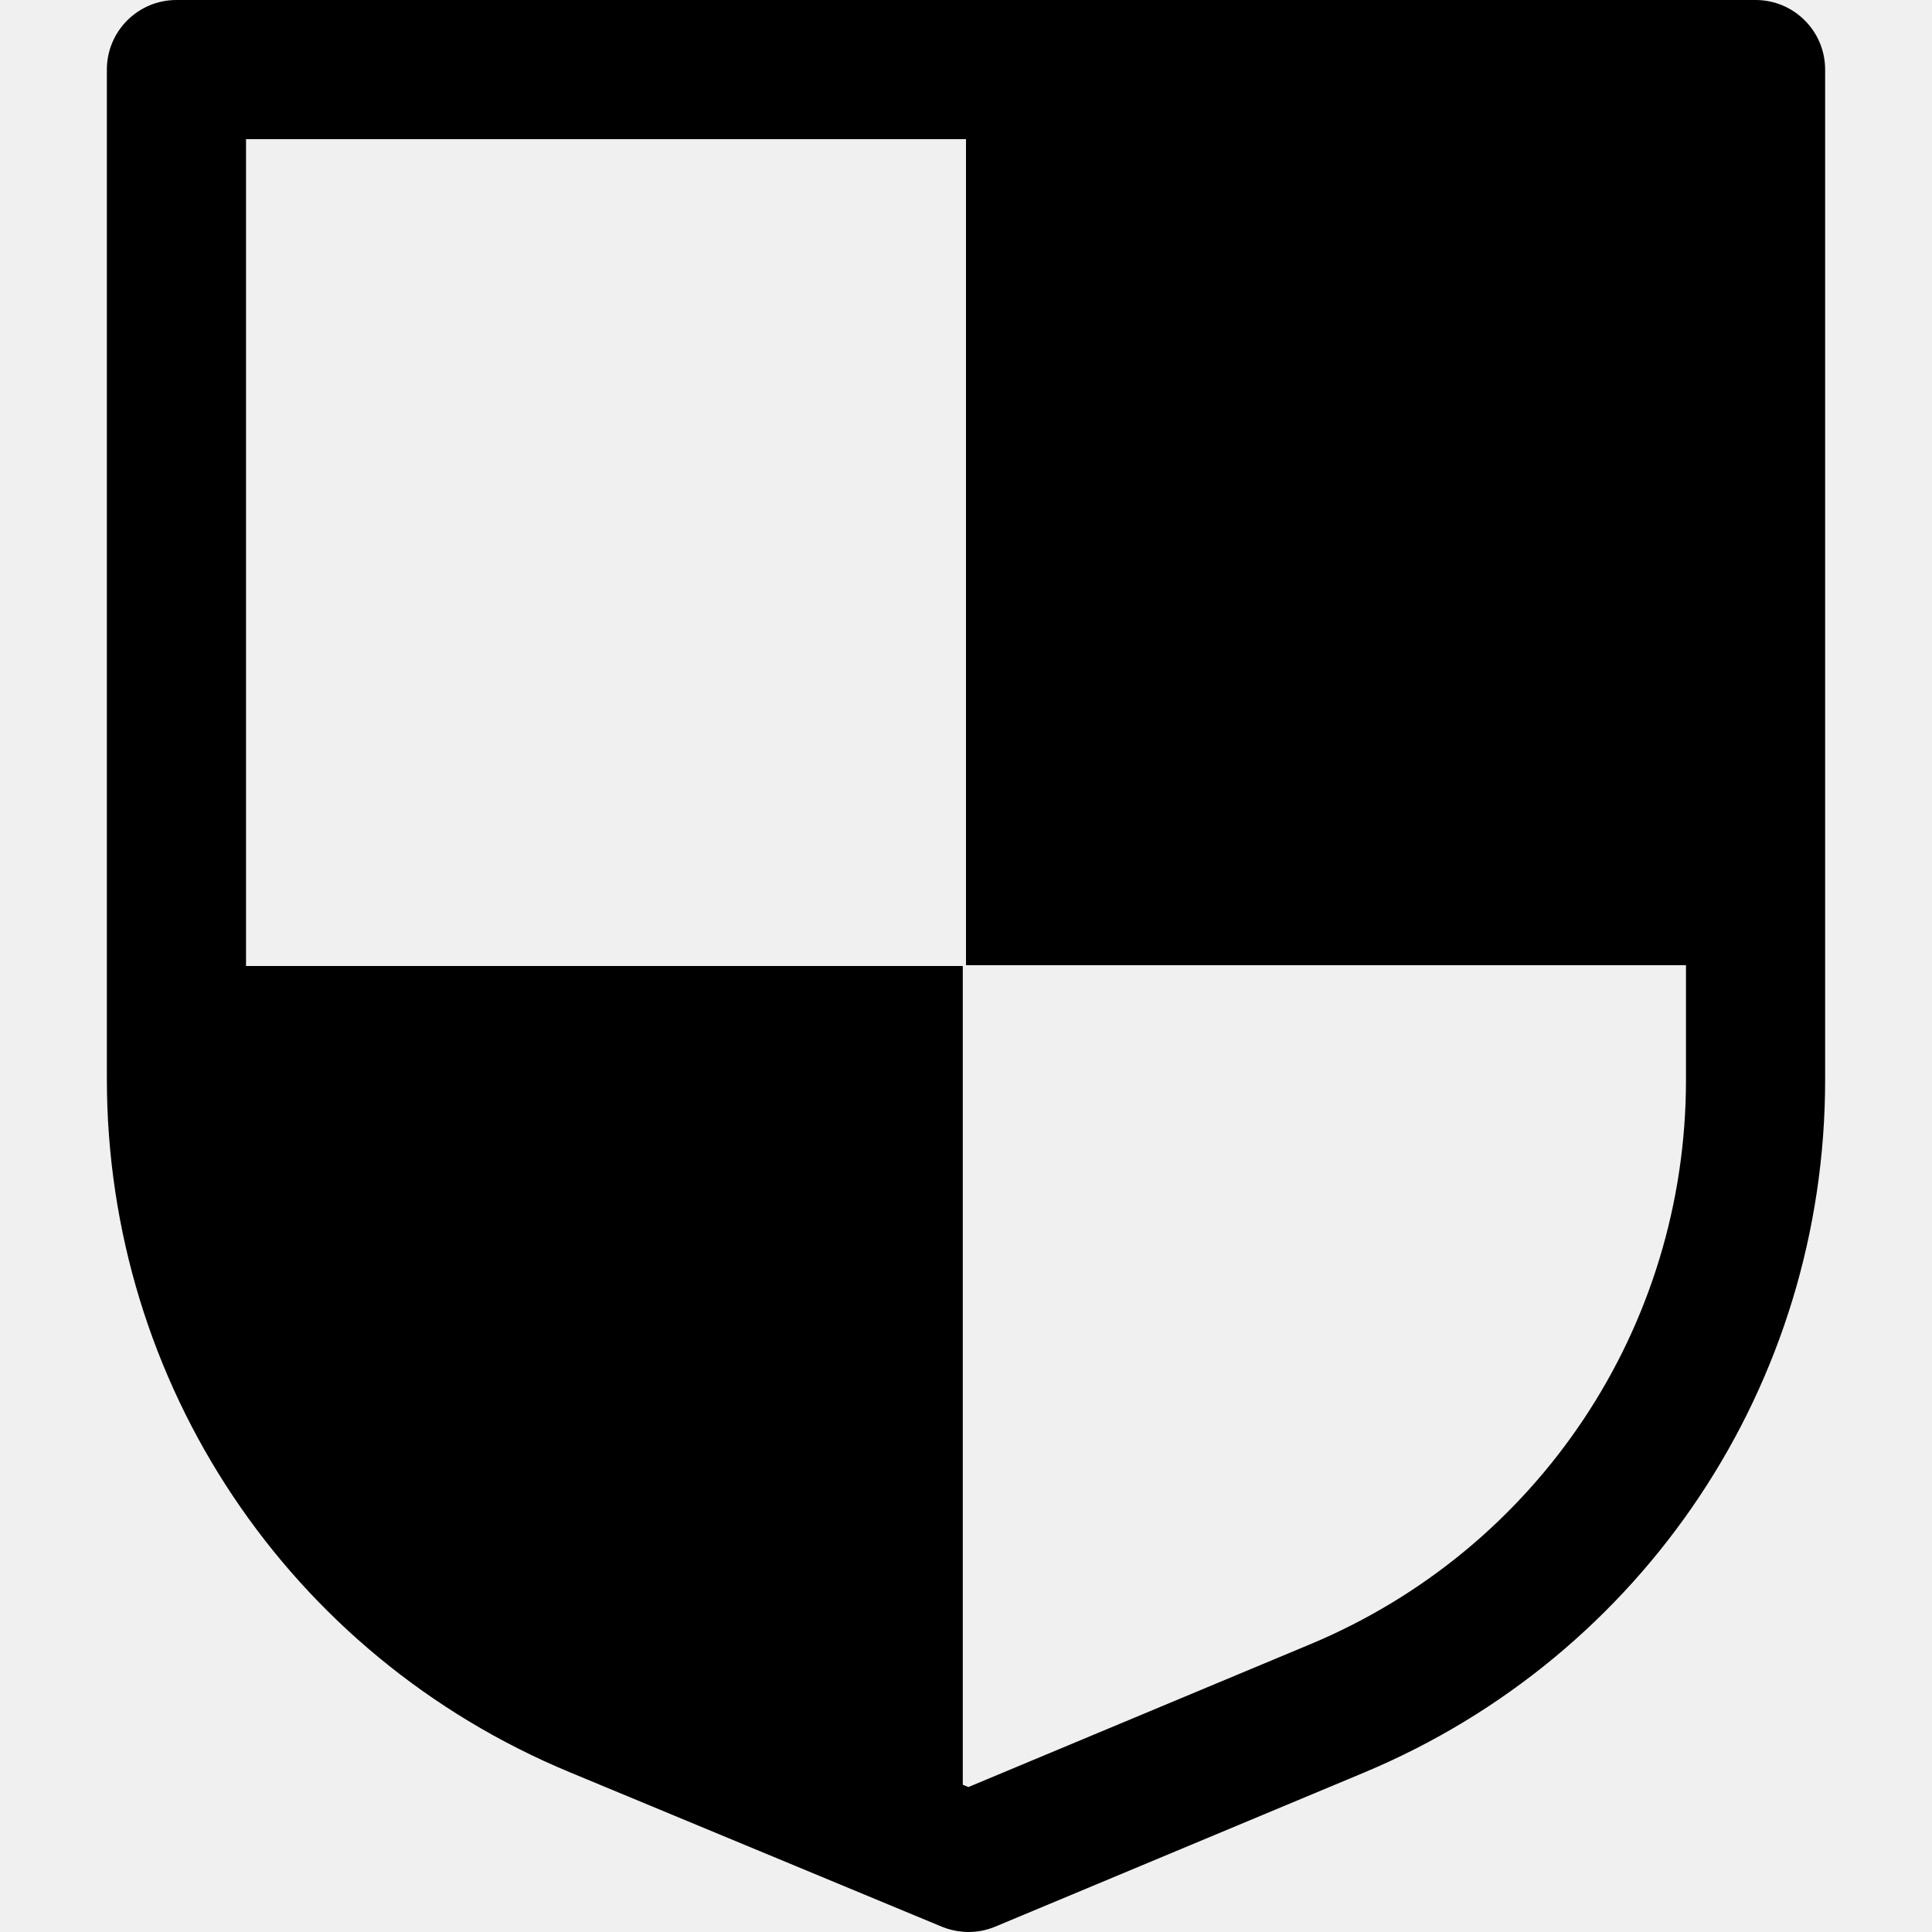
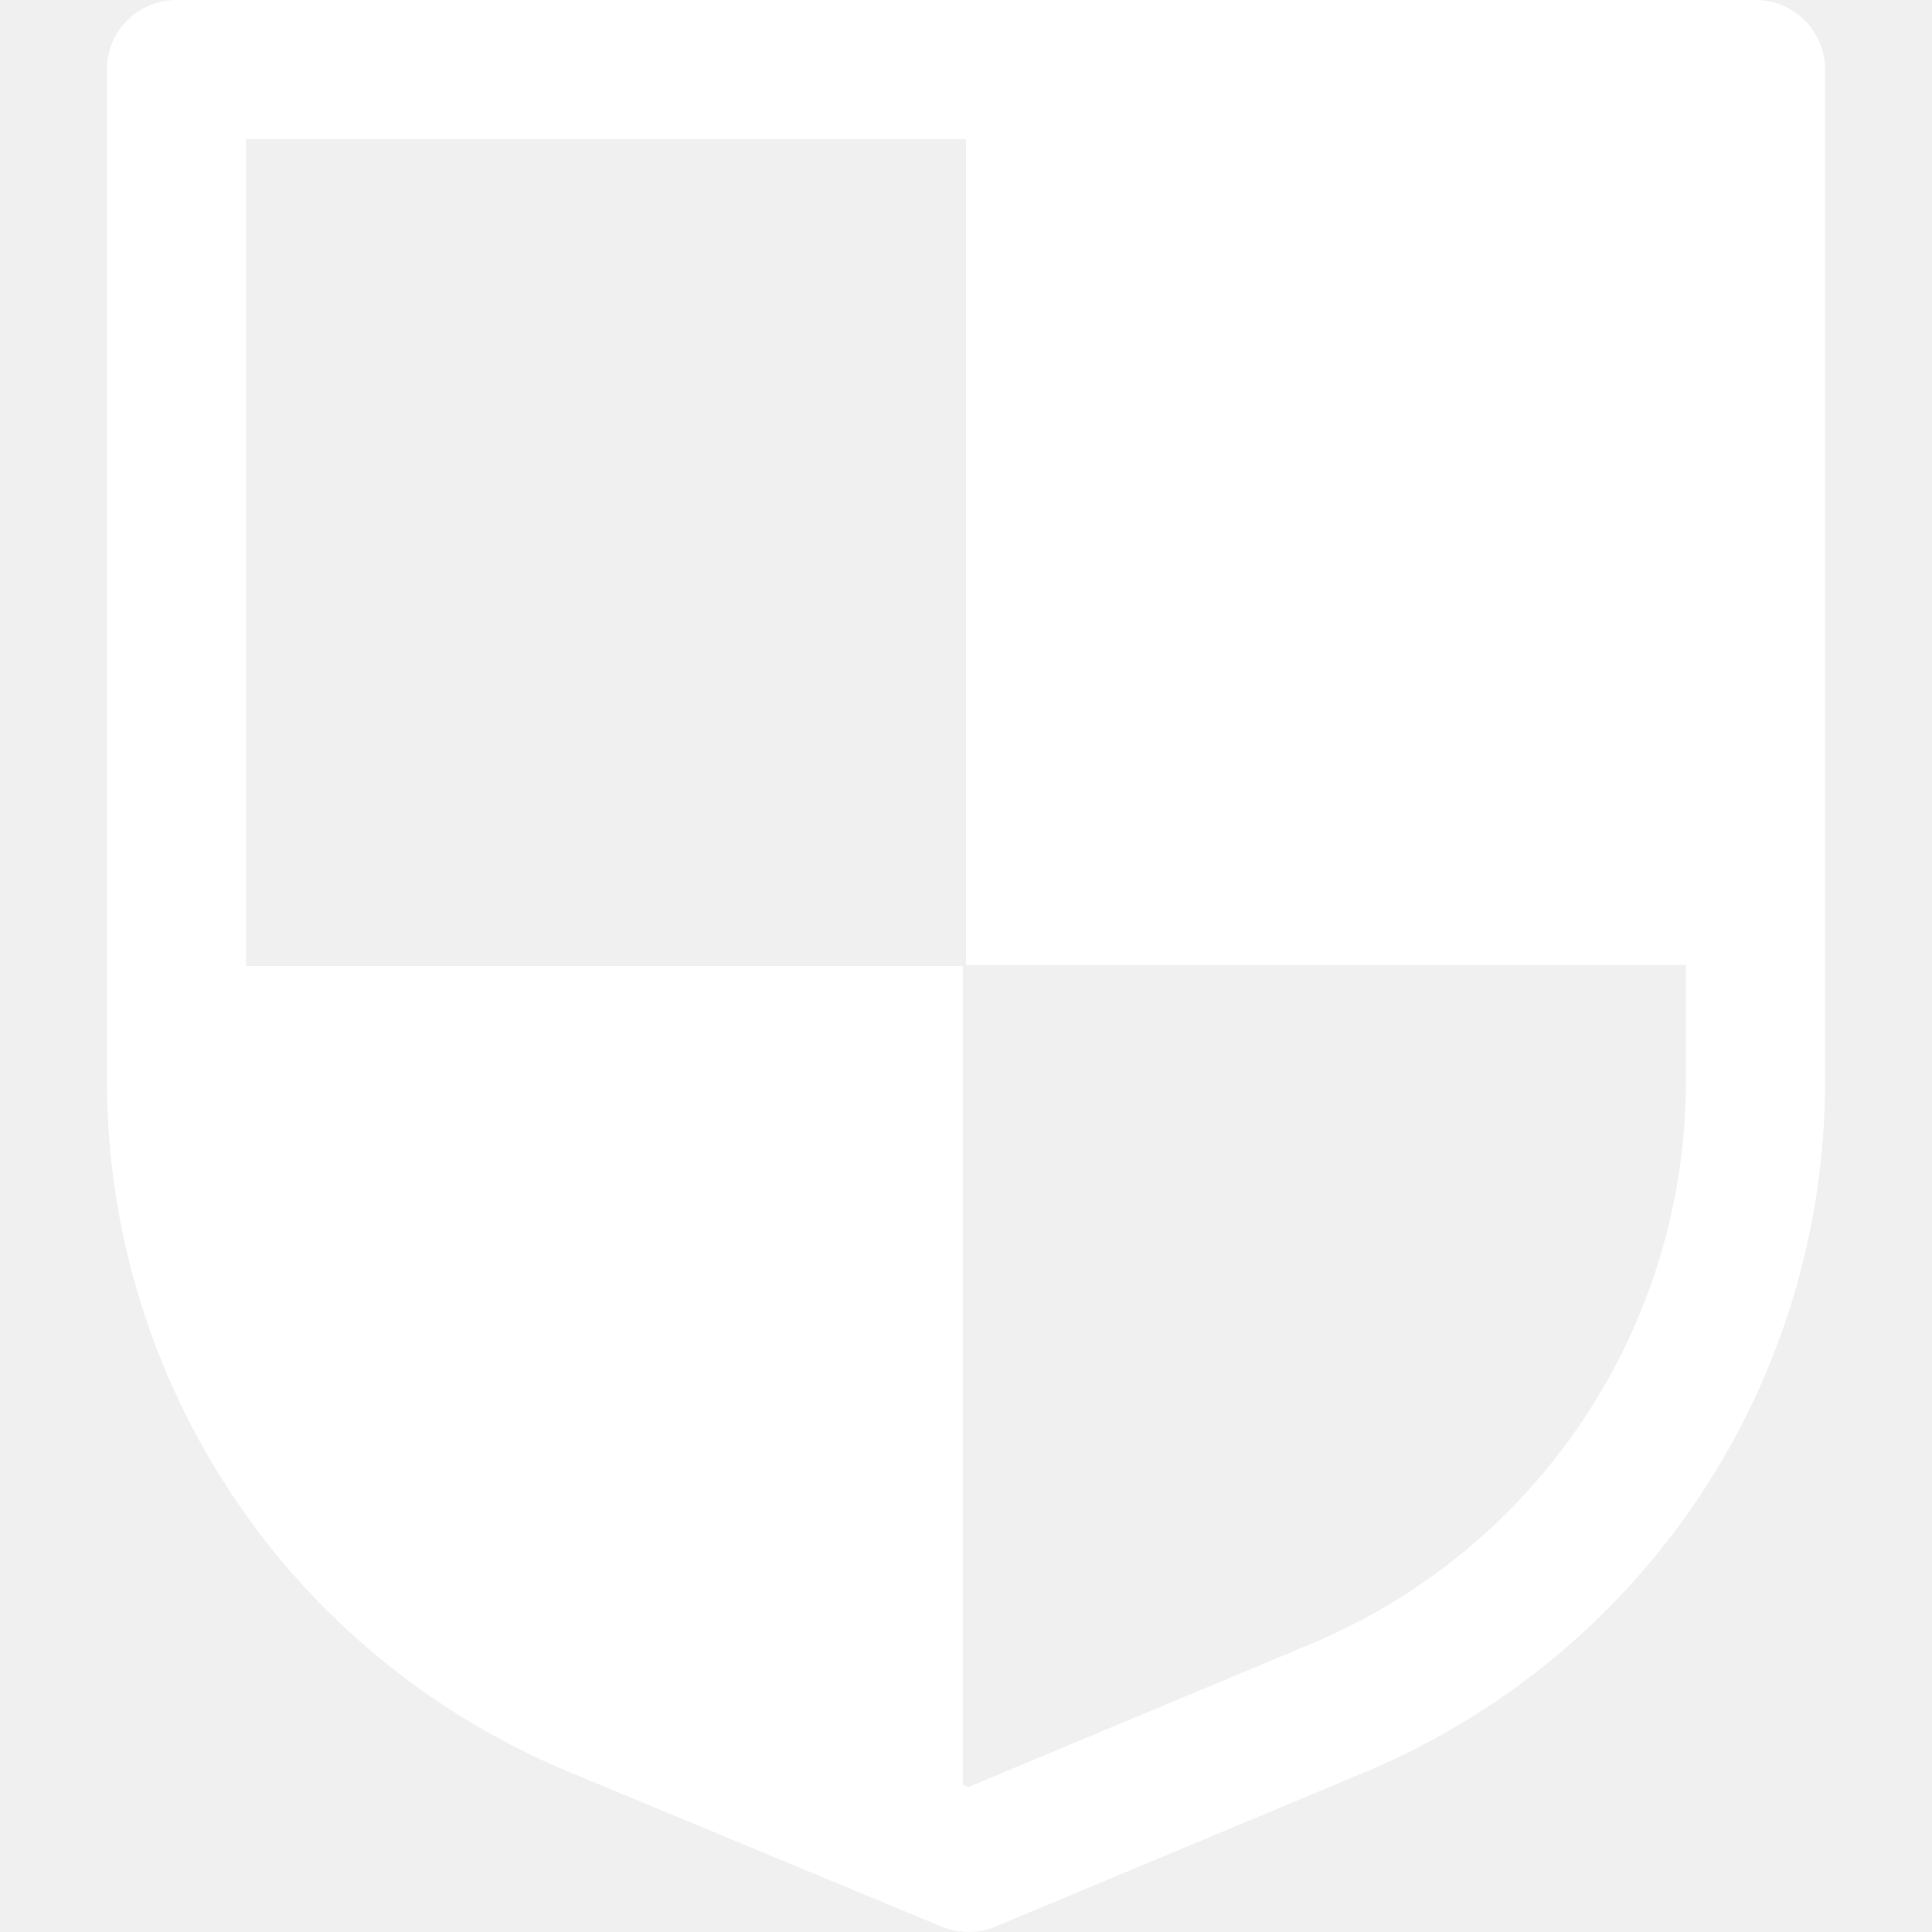
- <svg xmlns="http://www.w3.org/2000/svg" version="1.1" id="Layer_1" x="0px" y="0px" viewBox="0 0 512 512" style="enable-background:new 0 0 512 512;" xml:space="preserve">
+ <svg xmlns="http://www.w3.org/2000/svg" fill="#fff" version="1.1" id="Layer_1" x="0px" y="0px" viewBox="0 0 512 512" style="enable-background:new 0 0 512 512;" xml:space="preserve">
  <g>
    <g>
      <path d="M465.239,0H256H46.76C36.577,0,28.321,8.255,28.321,18.439V256v29.916c0,80.687,48.152,152.814,122.673,183.749    l98.589,40.927c1.79,0.744,3.669,1.18,5.566,1.335c0.501,0.041,1.002,0.073,1.504,0.073c2.417,0,4.834-0.475,7.106-1.425    l97.653-40.792c74.273-31.026,122.268-103.085,122.268-183.579v-30.419V18.439C483.679,8.255,475.423,0,465.239,0z M446.8,286.204    c0,65.573-39.096,124.276-99.602,149.551l-90.568,37.832l-1.482-0.616V256H65.198V36.877h190.801v218.908H446.8V286.204z" />
    </g>
  </g>
</svg>
